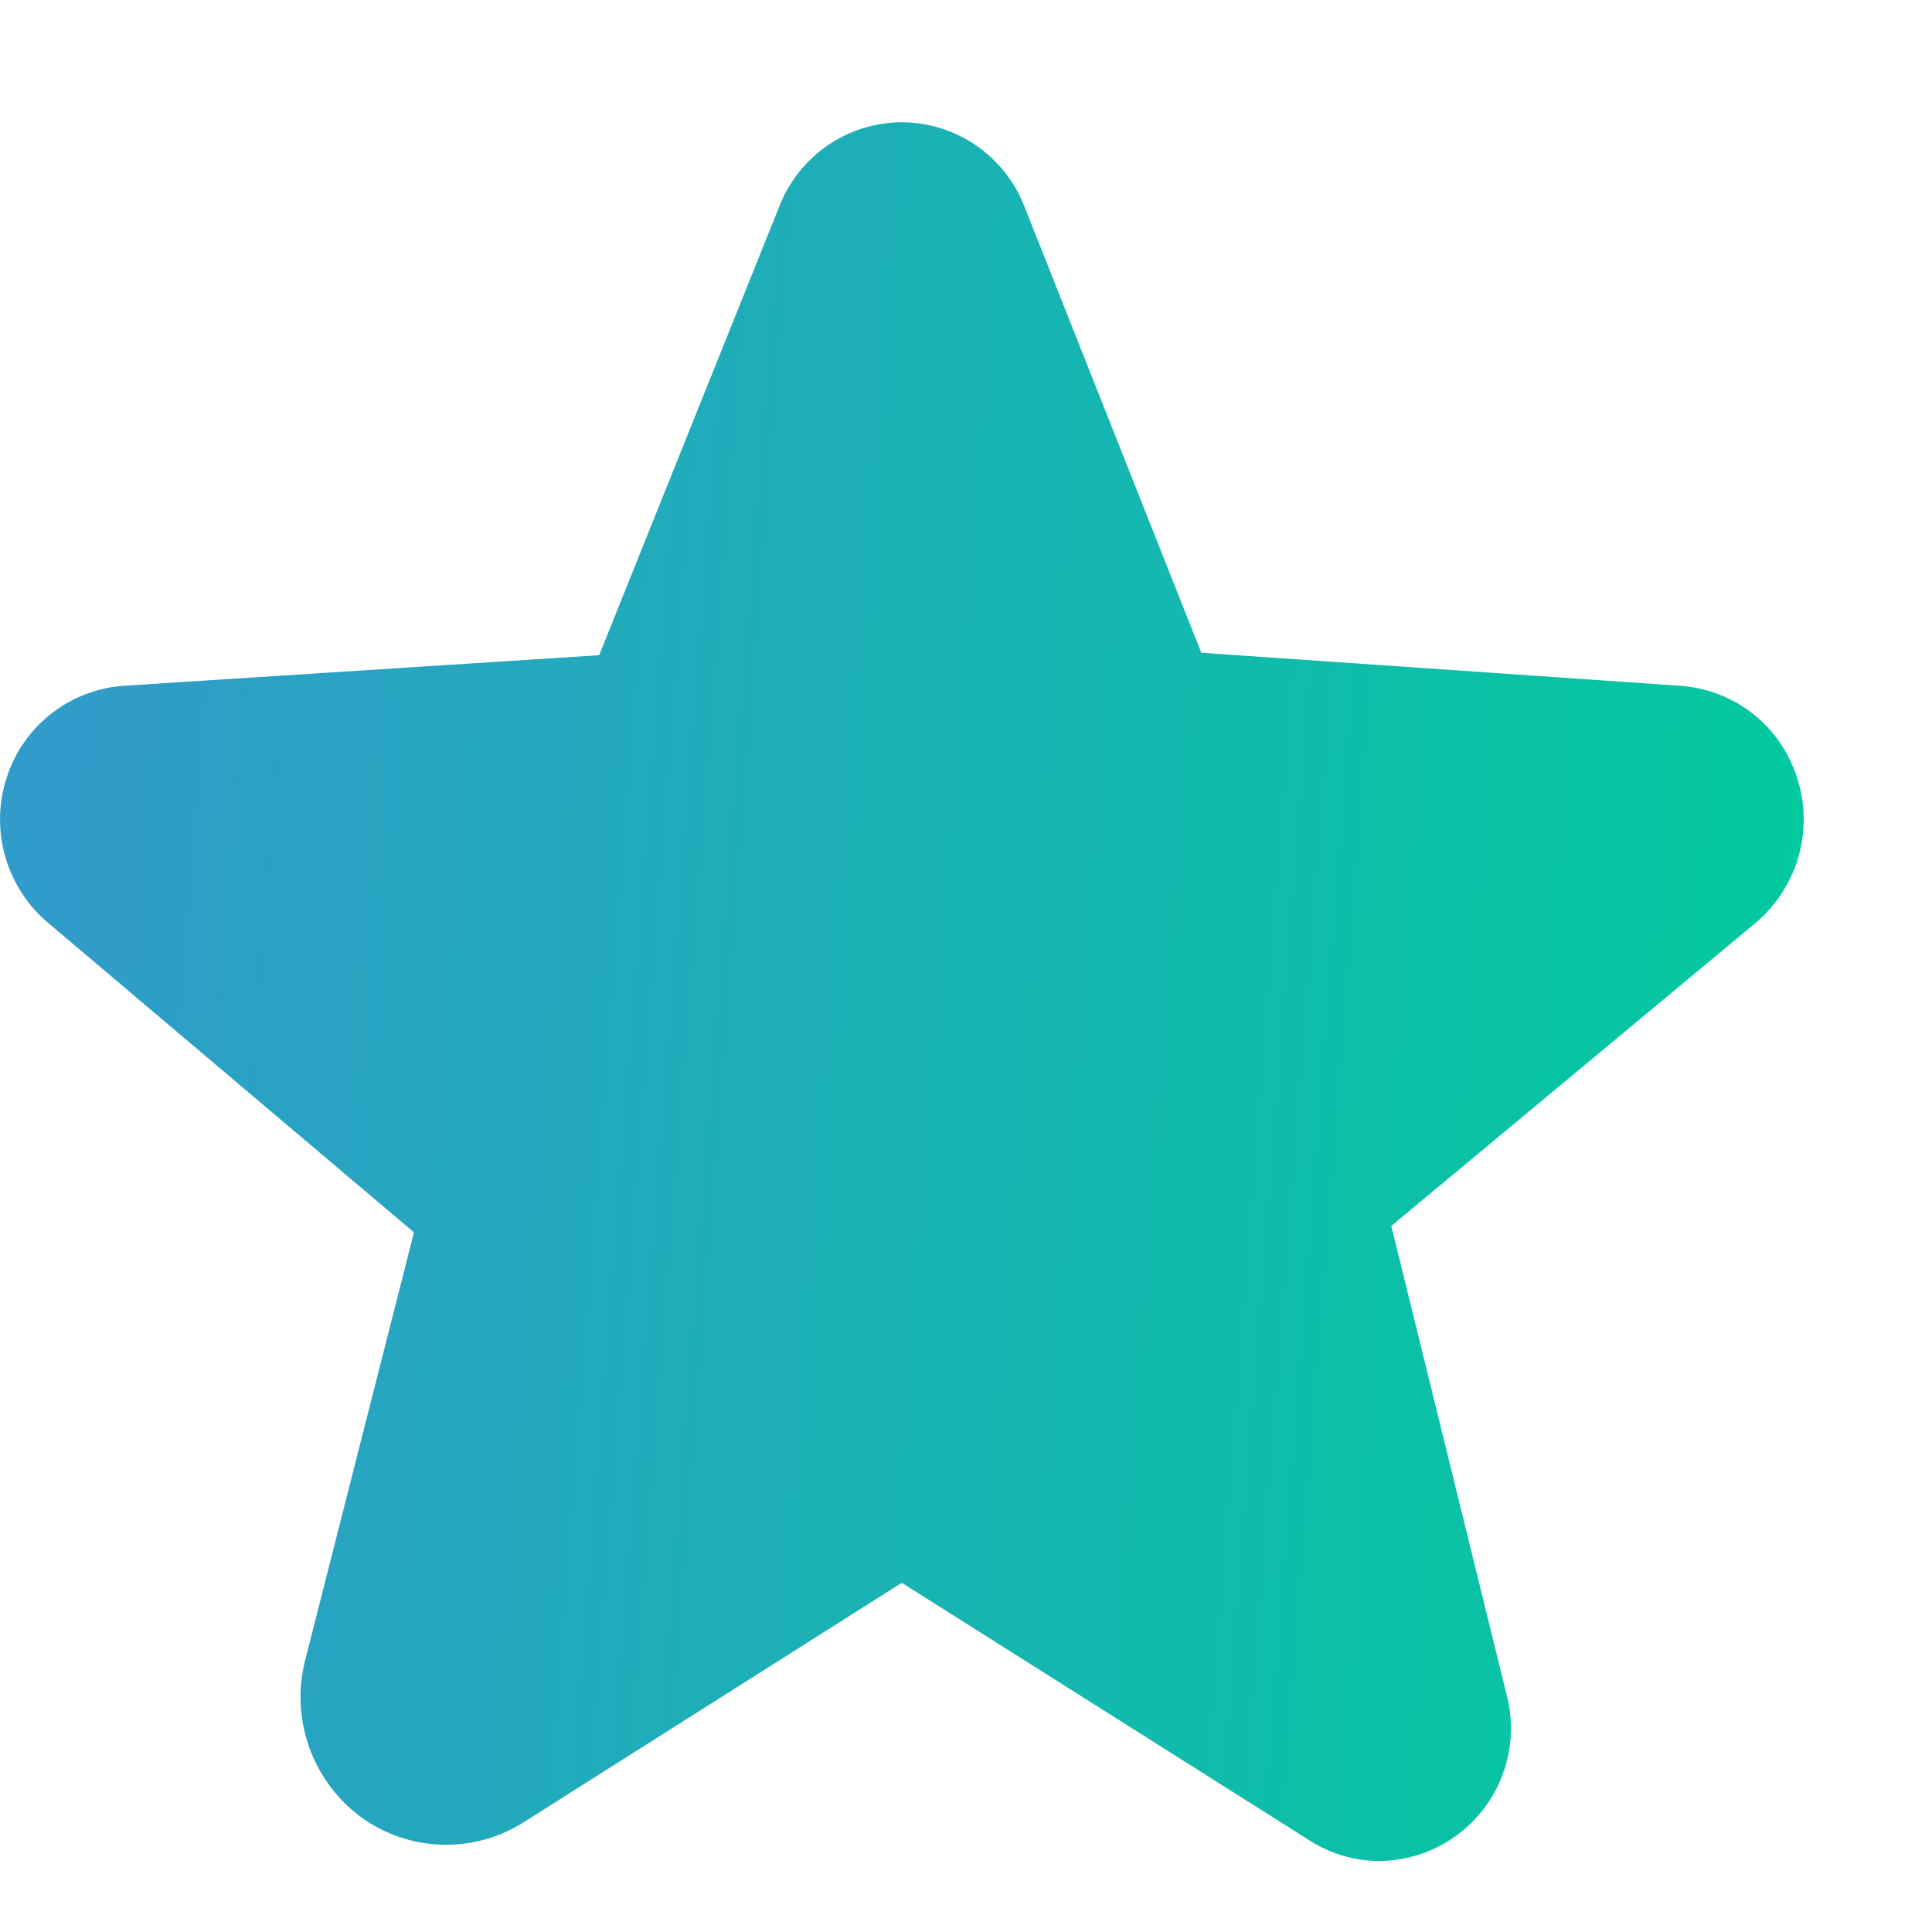
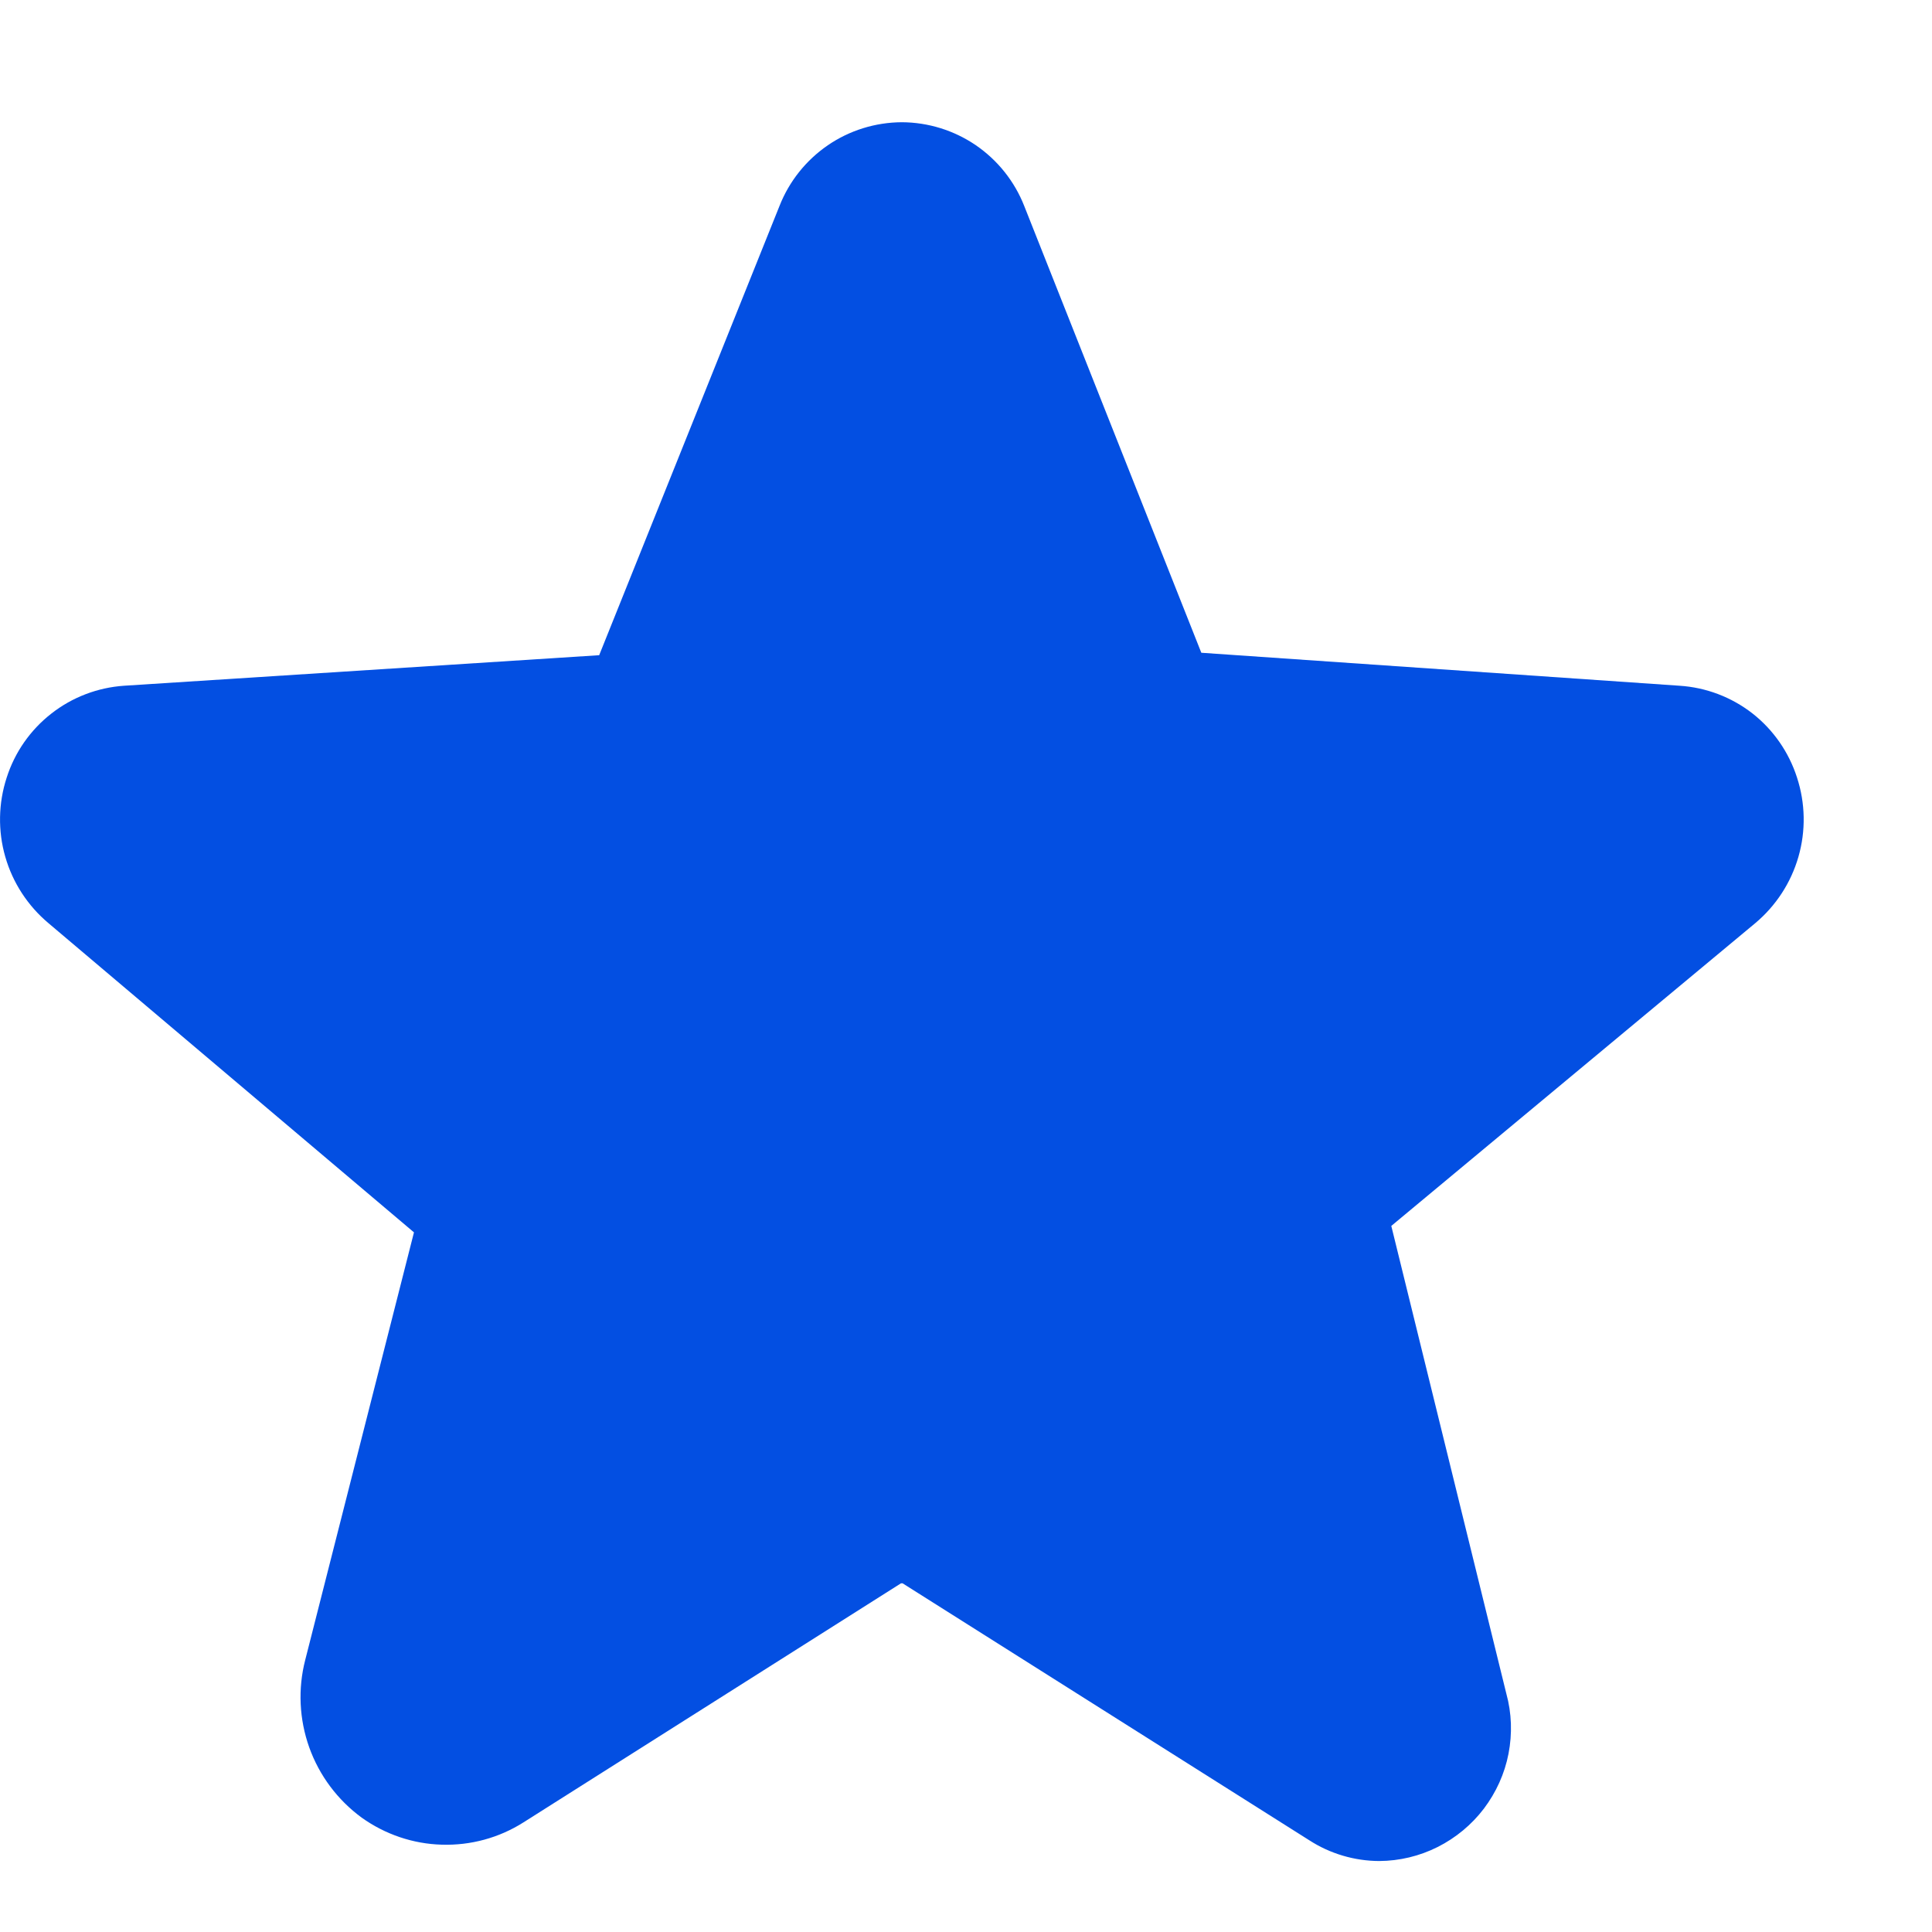
<svg xmlns="http://www.w3.org/2000/svg" width="15" height="15" viewBox="0 0 15 15" fill="none">
-   <path d="M13.952 6.037C13.889 5.84 13.768 5.666 13.606 5.539C13.443 5.412 13.245 5.337 13.039 5.324L9.327 5.068L7.952 1.599C7.877 1.408 7.746 1.244 7.577 1.128C7.407 1.012 7.207 0.95 7.002 0.949C6.797 0.95 6.596 1.012 6.427 1.128C6.258 1.244 6.127 1.408 6.052 1.599L4.652 5.087L0.964 5.324C0.758 5.338 0.561 5.413 0.399 5.54C0.236 5.667 0.115 5.84 0.052 6.037C-0.013 6.236 -0.017 6.451 0.041 6.652C0.099 6.854 0.216 7.033 0.377 7.168L3.214 9.568L2.37 12.887C2.312 13.111 2.323 13.348 2.401 13.567C2.479 13.785 2.621 13.975 2.808 14.112C2.99 14.242 3.207 14.316 3.43 14.322C3.654 14.329 3.875 14.269 4.064 14.149L6.995 12.293H7.008L10.164 14.287C10.326 14.392 10.515 14.448 10.708 14.449C10.866 14.448 11.021 14.411 11.162 14.34C11.303 14.269 11.426 14.167 11.521 14.042C11.616 13.916 11.682 13.771 11.712 13.616C11.742 13.461 11.737 13.301 11.695 13.149L10.802 9.518L13.627 7.168C13.788 7.033 13.905 6.854 13.963 6.652C14.021 6.451 14.017 6.236 13.952 6.037Z" fill="url(#paint0_linear_7383_49833)" />
+   <path d="M13.952 6.037C13.889 5.84 13.768 5.666 13.606 5.539C13.443 5.412 13.245 5.337 13.039 5.324L9.327 5.068L7.952 1.599C7.877 1.408 7.746 1.244 7.577 1.128C7.407 1.012 7.207 0.95 7.002 0.949C6.797 0.95 6.596 1.012 6.427 1.128C6.258 1.244 6.127 1.408 6.052 1.599L4.652 5.087L0.964 5.324C0.758 5.338 0.561 5.413 0.399 5.54C0.236 5.667 0.115 5.84 0.052 6.037C-0.013 6.236 -0.017 6.451 0.041 6.652C0.099 6.854 0.216 7.033 0.377 7.168L3.214 9.568L2.37 12.887C2.312 13.111 2.323 13.348 2.401 13.567C2.479 13.785 2.621 13.975 2.808 14.112C2.99 14.242 3.207 14.316 3.43 14.322C3.654 14.329 3.875 14.269 4.064 14.149L6.995 12.293H7.008L10.164 14.287C10.326 14.392 10.515 14.448 10.708 14.449C10.866 14.448 11.021 14.411 11.162 14.34C11.303 14.269 11.426 14.167 11.521 14.042C11.616 13.916 11.682 13.771 11.712 13.616C11.742 13.461 11.737 13.301 11.695 13.149L10.802 9.518L13.627 7.168C13.788 7.033 13.905 6.854 13.963 6.652C14.021 6.451 14.017 6.236 13.952 6.037Z" fill="#034FE2" />
  <defs>
    <linearGradient id="paint0_linear_7383_49833" x1="0" y1="0.949" x2="14.964" y2="2.115" gradientUnits="userSpaceOnUse">
-       <stop stop-color="#3399CC" />
-       <stop offset="1" stop-color="#00CB9C" />
+       <stop stop-color="#034FE2" />
+       <stop offset="1" stop-color="#034FE2" />
    </linearGradient>
  </defs>
</svg>
